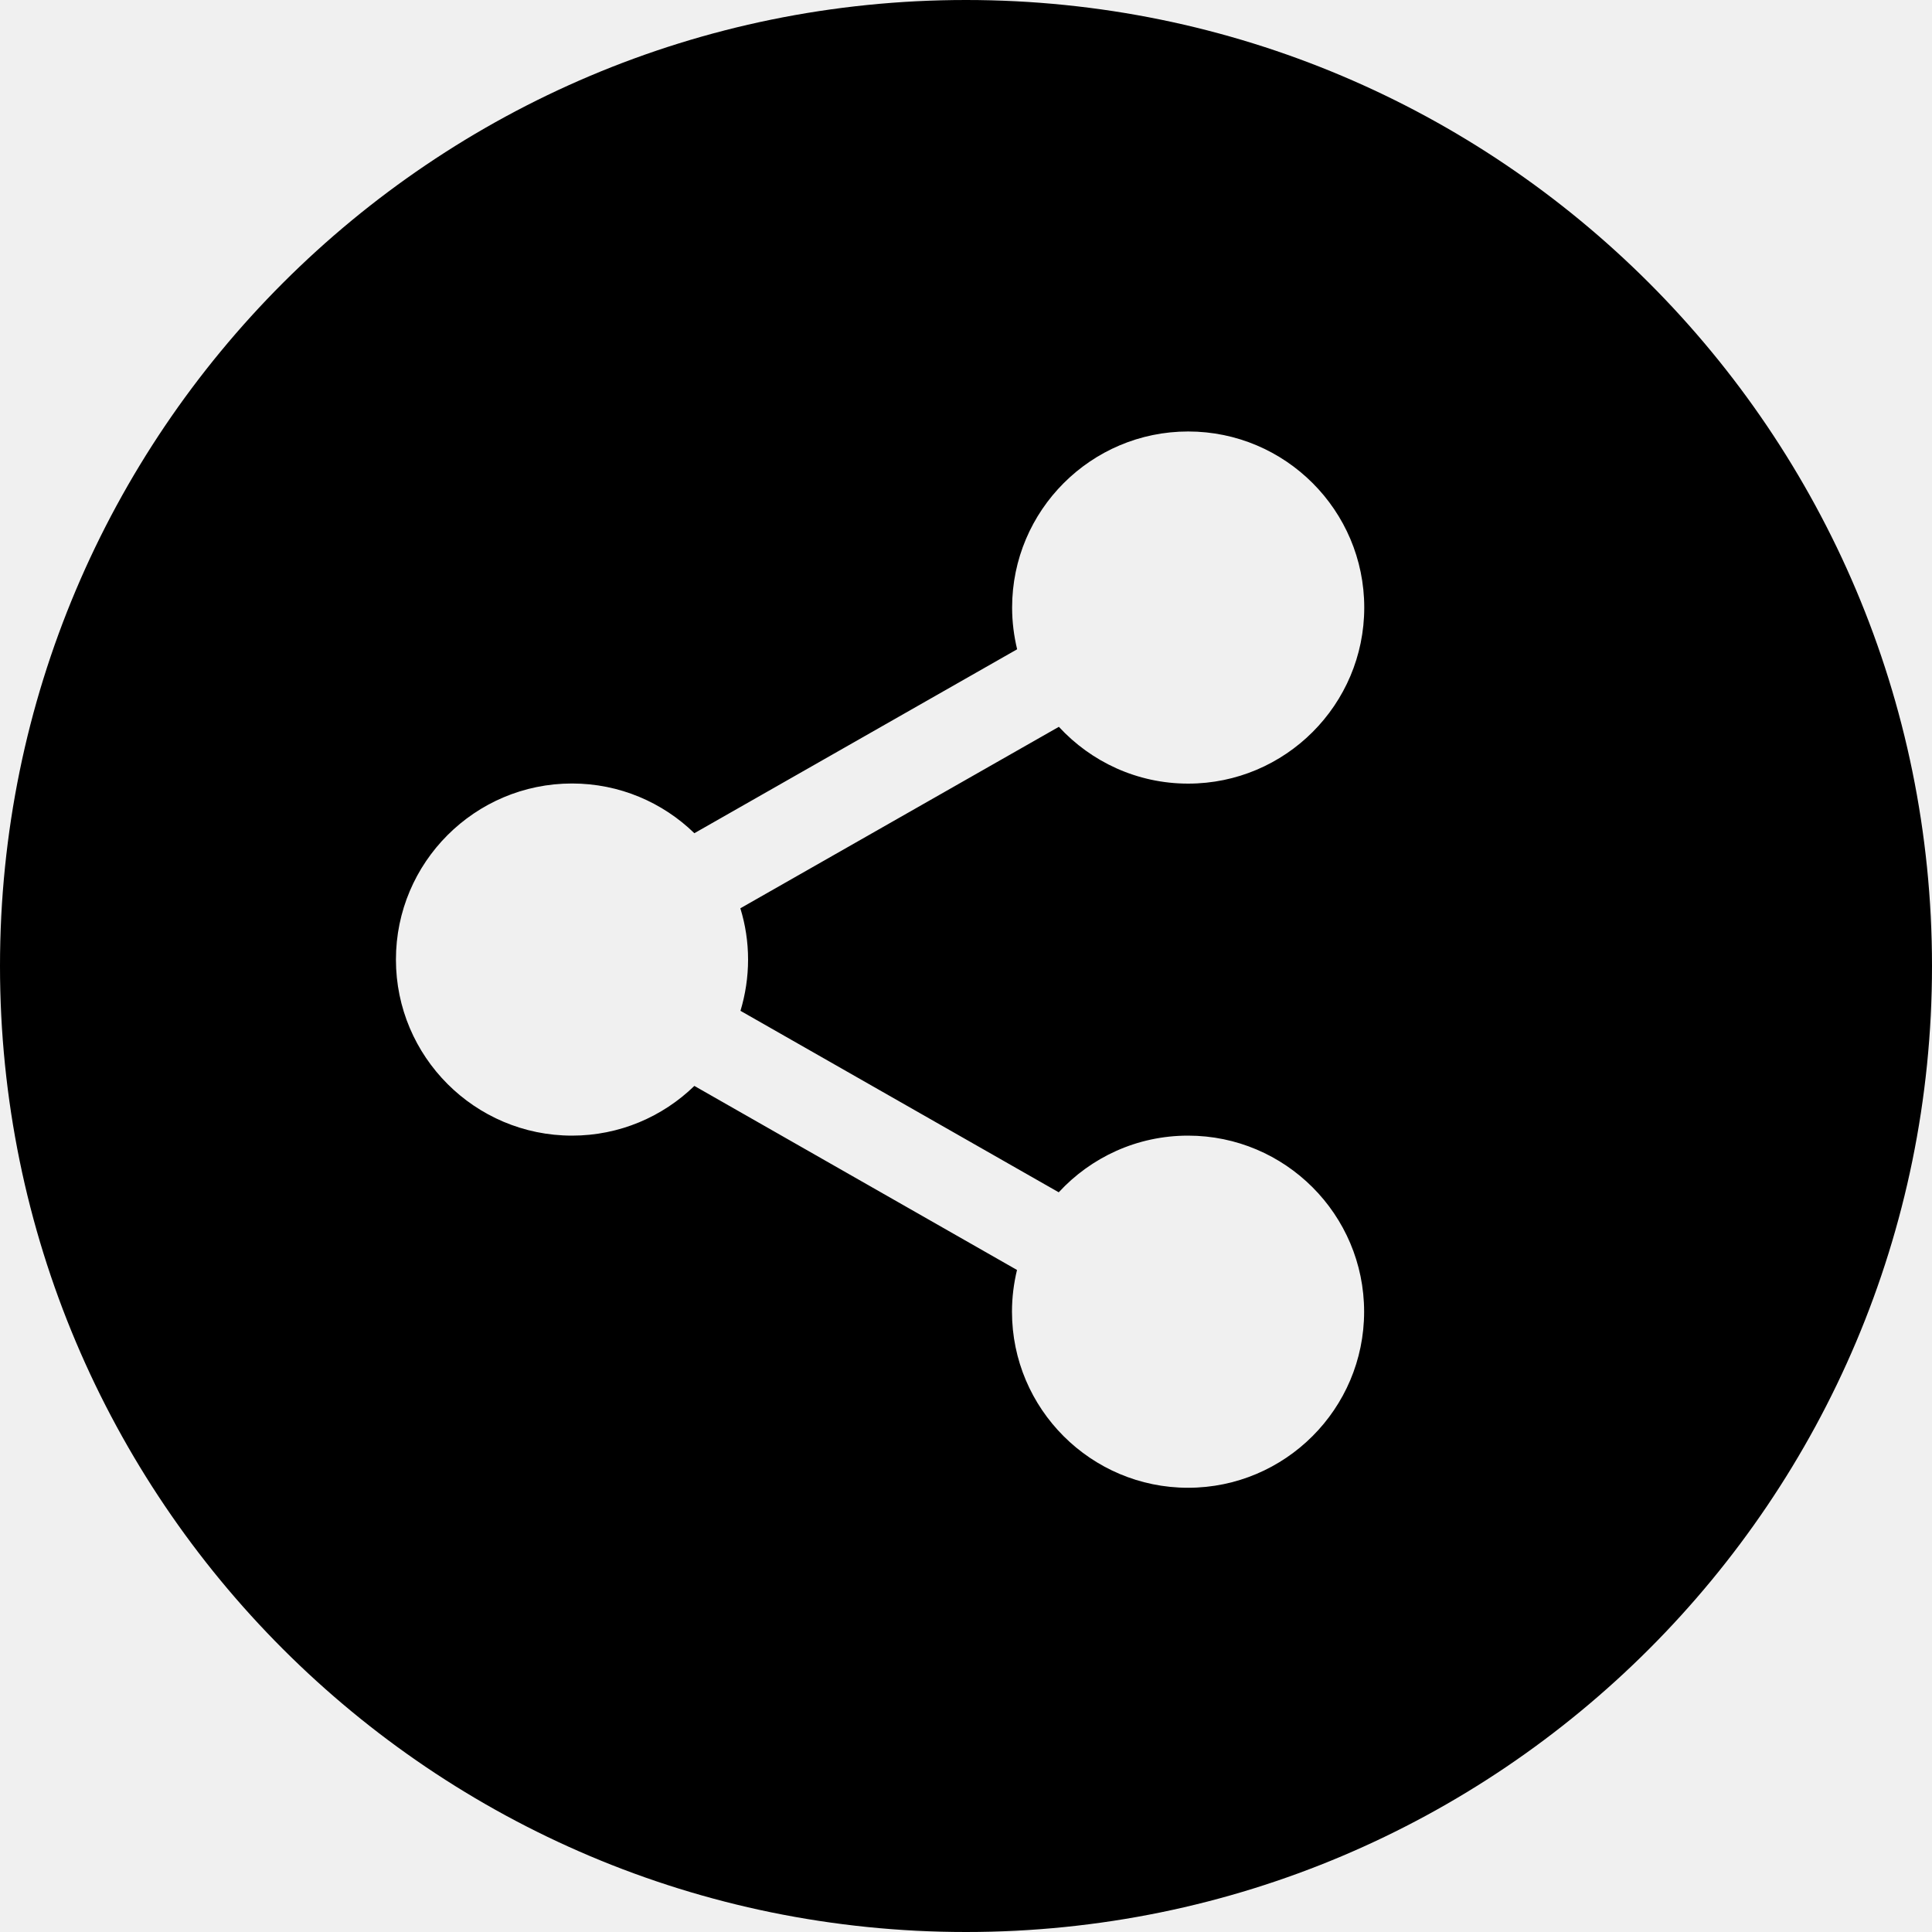
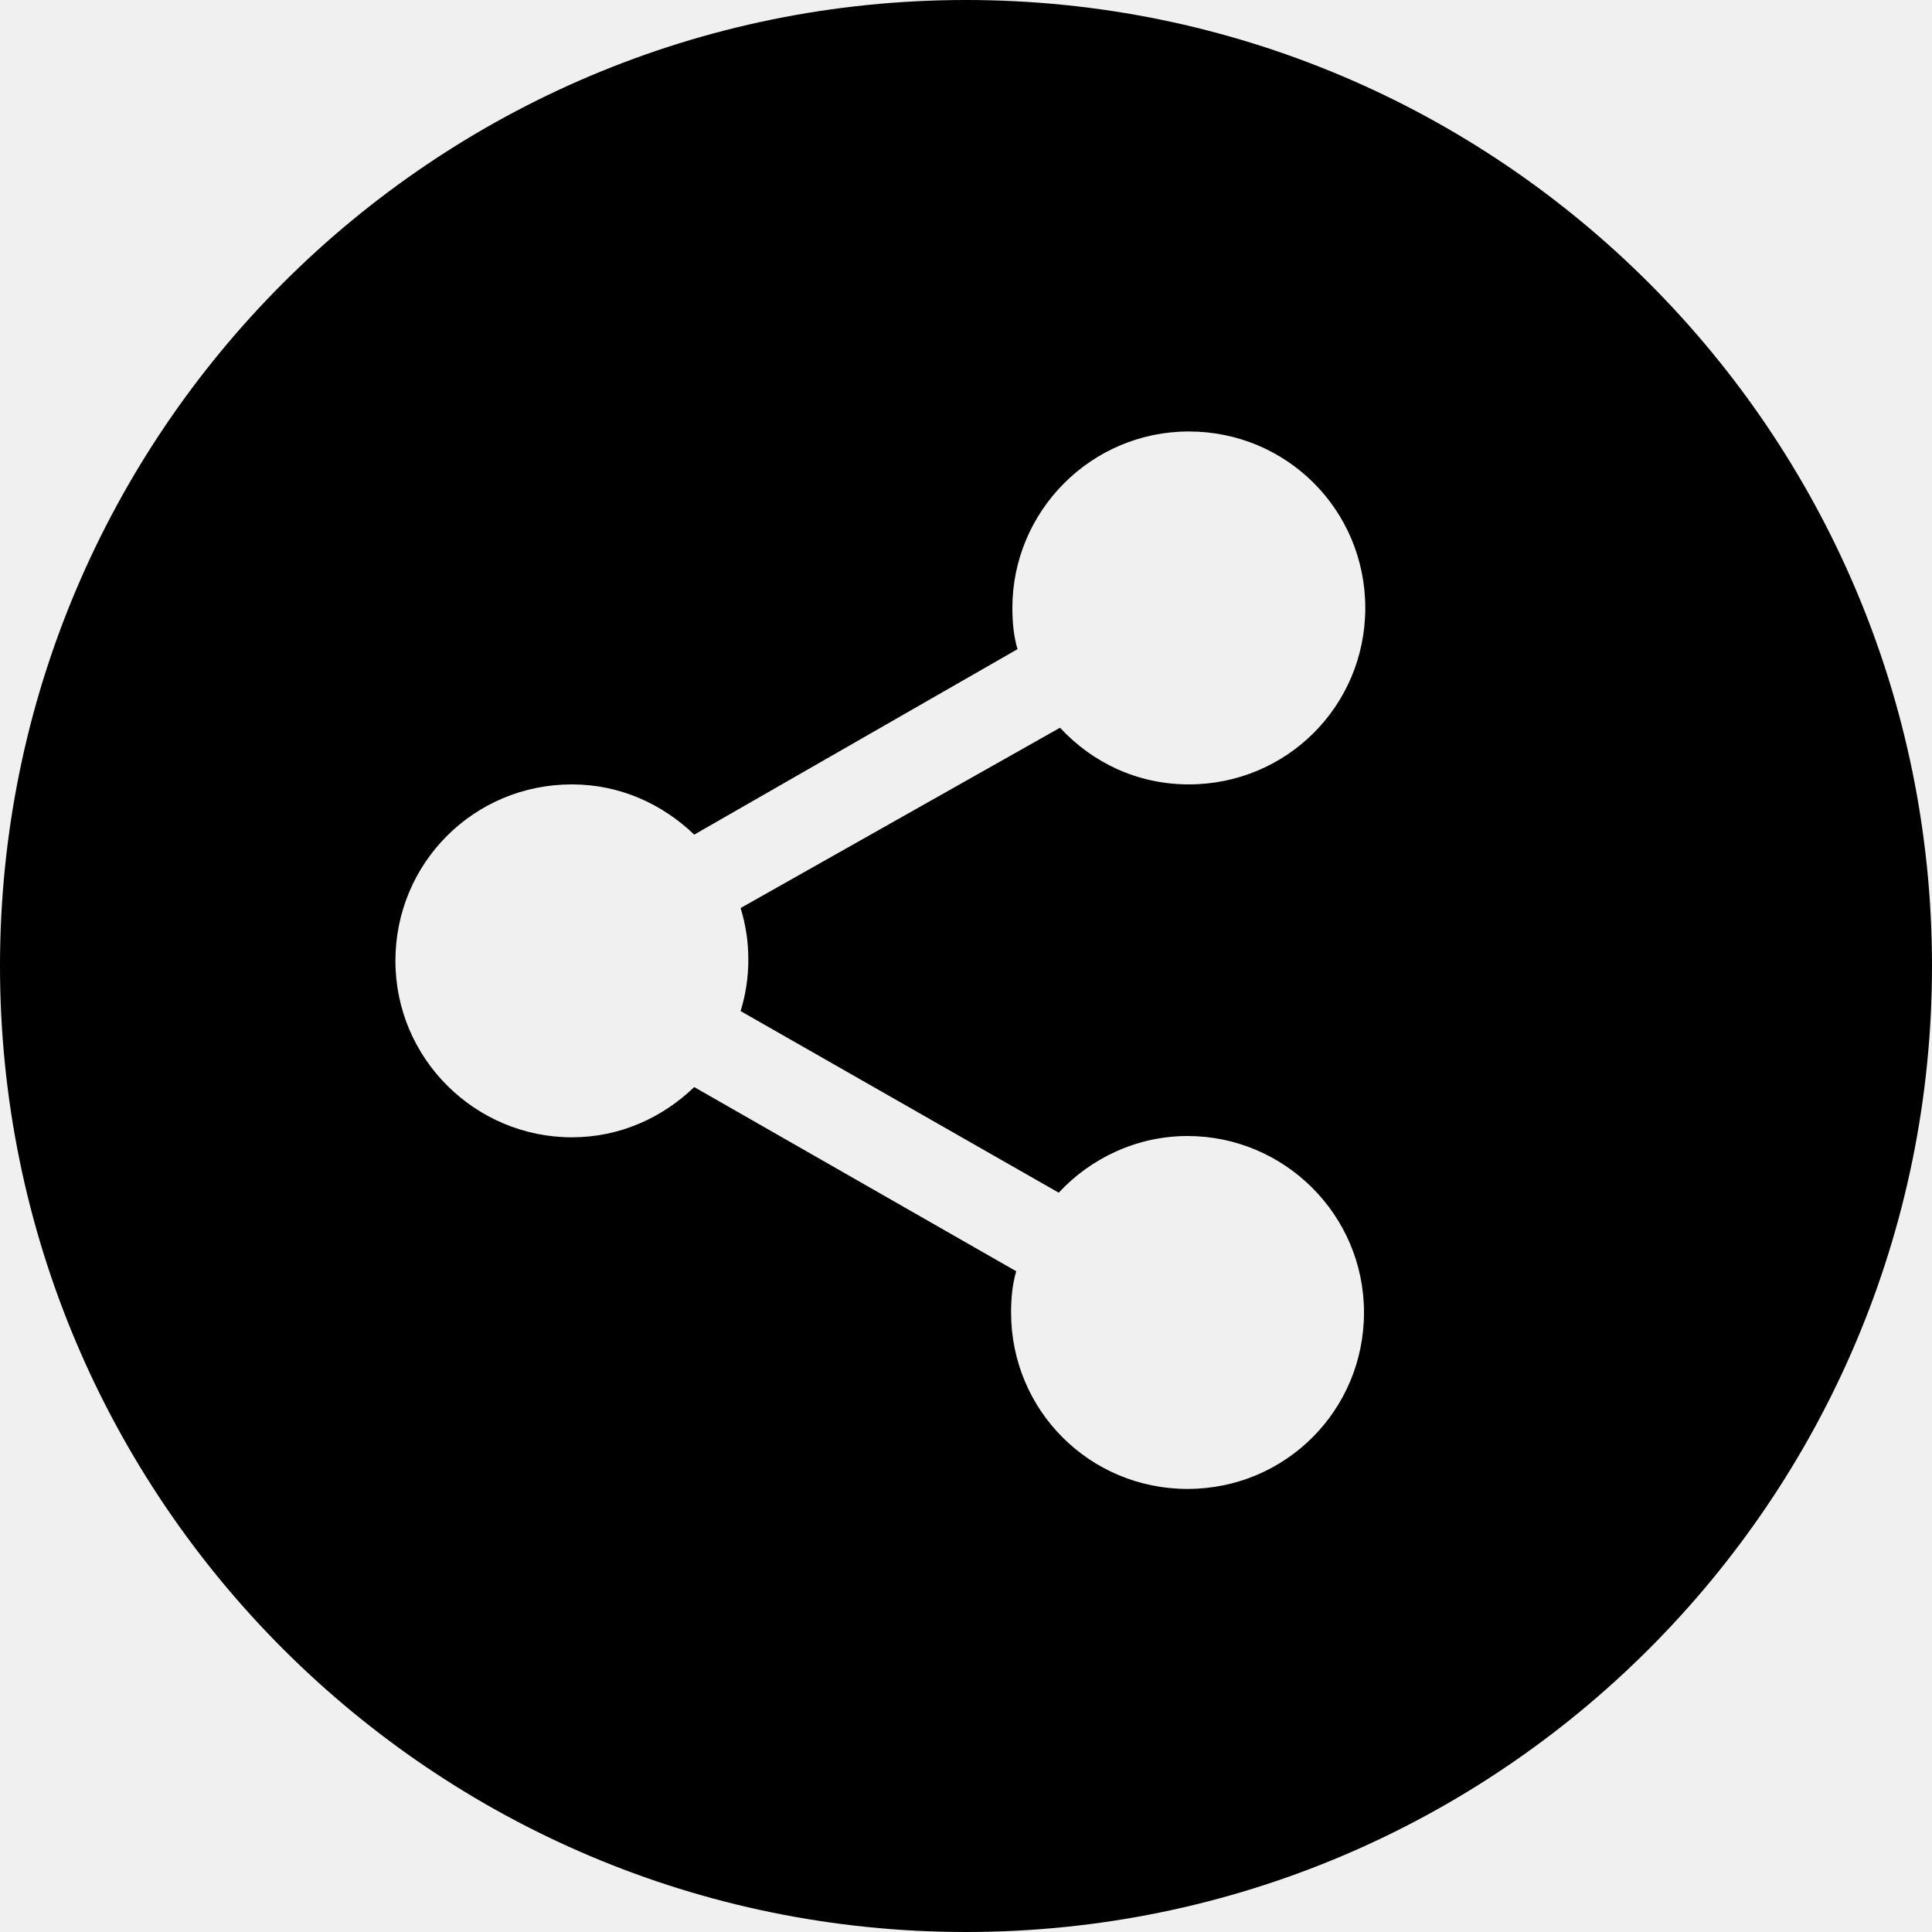
- <svg xmlns="http://www.w3.org/2000/svg" version="1.1" id="Layer_1" x="0px" y="0px" viewBox="0 0 150 150" style="enable-background:new 0 0 150 150;" xml:space="preserve">
-   <style type="text/css">
- 	.st0{display:none;}
- 	.st1{display:inline;}
- 	.st2{display:inline;fill:#FFFFFF;}
- </style>
-   <g class="st0">
-     <g class="st1">
- 	</g>
-     <g class="st1">
- 	</g>
-     <g class="st1">
- 	</g>
-     <g class="st1">
- 	</g>
-     <g class="st1">
- 	</g>
-     <g class="st1">
- 	</g>
-     <g class="st1">
- 	</g>
-     <g class="st1">
- 	</g>
-     <g class="st1">
- 	</g>
-     <g class="st1">
- 	</g>
-     <g class="st1">
- 	</g>
-     <g class="st1">
- 	</g>
-     <g class="st1">
- 	</g>
-     <g class="st1">
- 	</g>
-     <g class="st1">
- 	</g>
-   </g>
-   <path class="st0" d="M75,0C33.58,0,0,33.58,0,75c0,41.42,33.58,75,75,75s75-33.58,75-75C150,33.58,116.42,0,75,0z M104.73,58.82  c0.03,0.66,0.06,1.33,0.06,2.03c0,20.73-15.79,44.65-44.66,44.65c-8.88,0-17.12-2.56-24.07-7.04c1.23,0.16,2.47,0.22,3.76,0.22  c7.34,0,14.12-2.52,19.45-6.69c-6.86-0.15-12.63-4.72-14.66-10.93c0.95,0.21,1.97,0.27,2.97,0.27c1.44,0,2.84-0.17,4.11-0.52  c-7.13-1.46-12.57-7.79-12.57-15.42c0-0.06,0-0.12,0-0.17c2.1,1.15,4.57,1.88,7.09,1.93c-4.17-2.79-6.97-7.61-6.97-13.04  c0-2.89,0.79-5.58,2.15-7.93c7.75,9.52,19.3,15.78,32.34,16.41c-0.26-1.14-0.36-2.33-0.36-3.58c0-8.64,6.99-15.69,15.68-15.69  c4.48,0,8.58,1.9,11.46,4.97c3.57-0.71,6.92-1.99,9.95-3.8c-1.17,3.68-3.65,6.73-6.9,8.67c3.16-0.4,6.19-1.23,9.04-2.48  C110.46,53.85,107.84,56.61,104.73,58.82z" />
-   <circle class="st0" cx="74.75" cy="75" r="75" />
-   <g class="st0">
-     <path class="st2" d="M108.98,103L108.98,103l0.02,0V78.06c0-12.2-2.63-21.6-16.89-21.6c-6.86,0-11.46,3.76-13.34,7.33h-0.2V57.6   H65.05V103h14.08V80.52c0-5.92,1.12-11.64,8.45-11.64c7.22,0,7.33,6.75,7.33,12.02V103H108.98z" />
-     <path class="st2" d="M42.12,57.6h14.1V103h-14.1L42.12,57.6z" />
-     <path class="st2" d="M49.17,35C44.66,35,41,38.66,41,43.17s3.66,8.24,8.17,8.24s8.17-3.73,8.17-8.24C57.33,38.66,53.67,35,49.17,35   z" />
-   </g>
-   <g class="st0">
-     <g class="st1">
- 	</g>
-     <g class="st1">
- 	</g>
-     <g class="st1">
- 	</g>
-     <g class="st1">
- 	</g>
-     <g class="st1">
- 	</g>
-     <g class="st1">
- 	</g>
-     <g class="st1">
- 	</g>
-     <g class="st1">
- 	</g>
-     <g class="st1">
- 	</g>
-     <g class="st1">
- 	</g>
-     <g class="st1">
- 	</g>
-     <g class="st1">
- 	</g>
-     <g class="st1">
- 	</g>
-     <g class="st1">
- 	</g>
-     <g class="st1">
- 	</g>
-   </g>
-   <path class="st0" d="M75,0C33.58,0,0,33.58,0,75c0,41.42,33.58,75,75,75s75-33.58,75-75C150,33.58,116.42,0,75,0z M99.67,42.27  l-8.94,0c-7.02,0-8.37,3.33-8.37,8.22v10.78h16.72L96.9,78.17H82.36v43.33H64.92V78.17H50.33V61.28h14.58V48.82  c0-14.45,8.83-22.32,21.72-22.32c6.17,0,11.48,0.46,13.03,0.66V42.27z" />
-   <path d="M75,0C33.58,0,0,33.58,0,75c0,41.42,33.58,75,75,75s75-33.58,75-75C150,33.58,116.42,0,75,0z M58.08,74.5  c0,1.38-0.21,2.72-0.59,3.98L82.2,92.57c2.5-2.71,6.07-4.4,10.04-4.4c7.54,0,13.67,6.13,13.67,13.67c0,7.54-6.13,13.67-13.67,13.67  s-13.67-6.13-13.67-13.67c0-1.12,0.14-2.2,0.39-3.24L53.91,84.31c-2.46,2.39-5.81,3.86-9.5,3.86c-7.54,0-13.67-6.13-13.67-13.67  s6.13-13.67,13.67-13.67c3.69,0,7.04,1.47,9.5,3.86l25.06-14.28c-0.25-1.04-0.39-2.12-0.39-3.24c0-7.54,6.13-13.67,13.67-13.67  s13.67,6.13,13.67,13.67c0,7.54-6.13,13.67-13.67,13.67c-3.97,0-7.54-1.7-10.04-4.41L57.48,70.52  C57.87,71.78,58.08,73.12,58.08,74.5z" />
+ <svg xmlns="http://www.w3.org/2000/svg" viewBox="0 0 150 150">
+   <path d="M75 0C33.6 0 0 33.6 0 75s33.6 75 75 75 75-33.6 75-75S116.4 0 75 0zM58.1 74.5c0 1.4-.2 2.7-.6 4l24.7 14.1c2.5-2.7 6.1-4.4 10-4.4 7.5 0 13.7 6.1 13.7 13.7s-6.1 13.7-13.7 13.7-13.7-6.1-13.7-13.7c0-1.1.1-2.2.4-3.2l-25-14.3c-2.5 2.4-5.8 3.9-9.5 3.9-7.5 0-13.7-6.1-13.7-13.7s6.1-13.7 13.7-13.7c3.7 0 7 1.5 9.5 3.9L79 50.4c-.3-1-.4-2.1-.4-3.2 0-7.5 6.1-13.7 13.7-13.7S106 39.6 106 47.2s-6.1 13.7-13.7 13.7c-4 0-7.5-1.7-10-4.4l-24.8 14c.4 1.3.6 2.6.6 4z" />
</svg>
